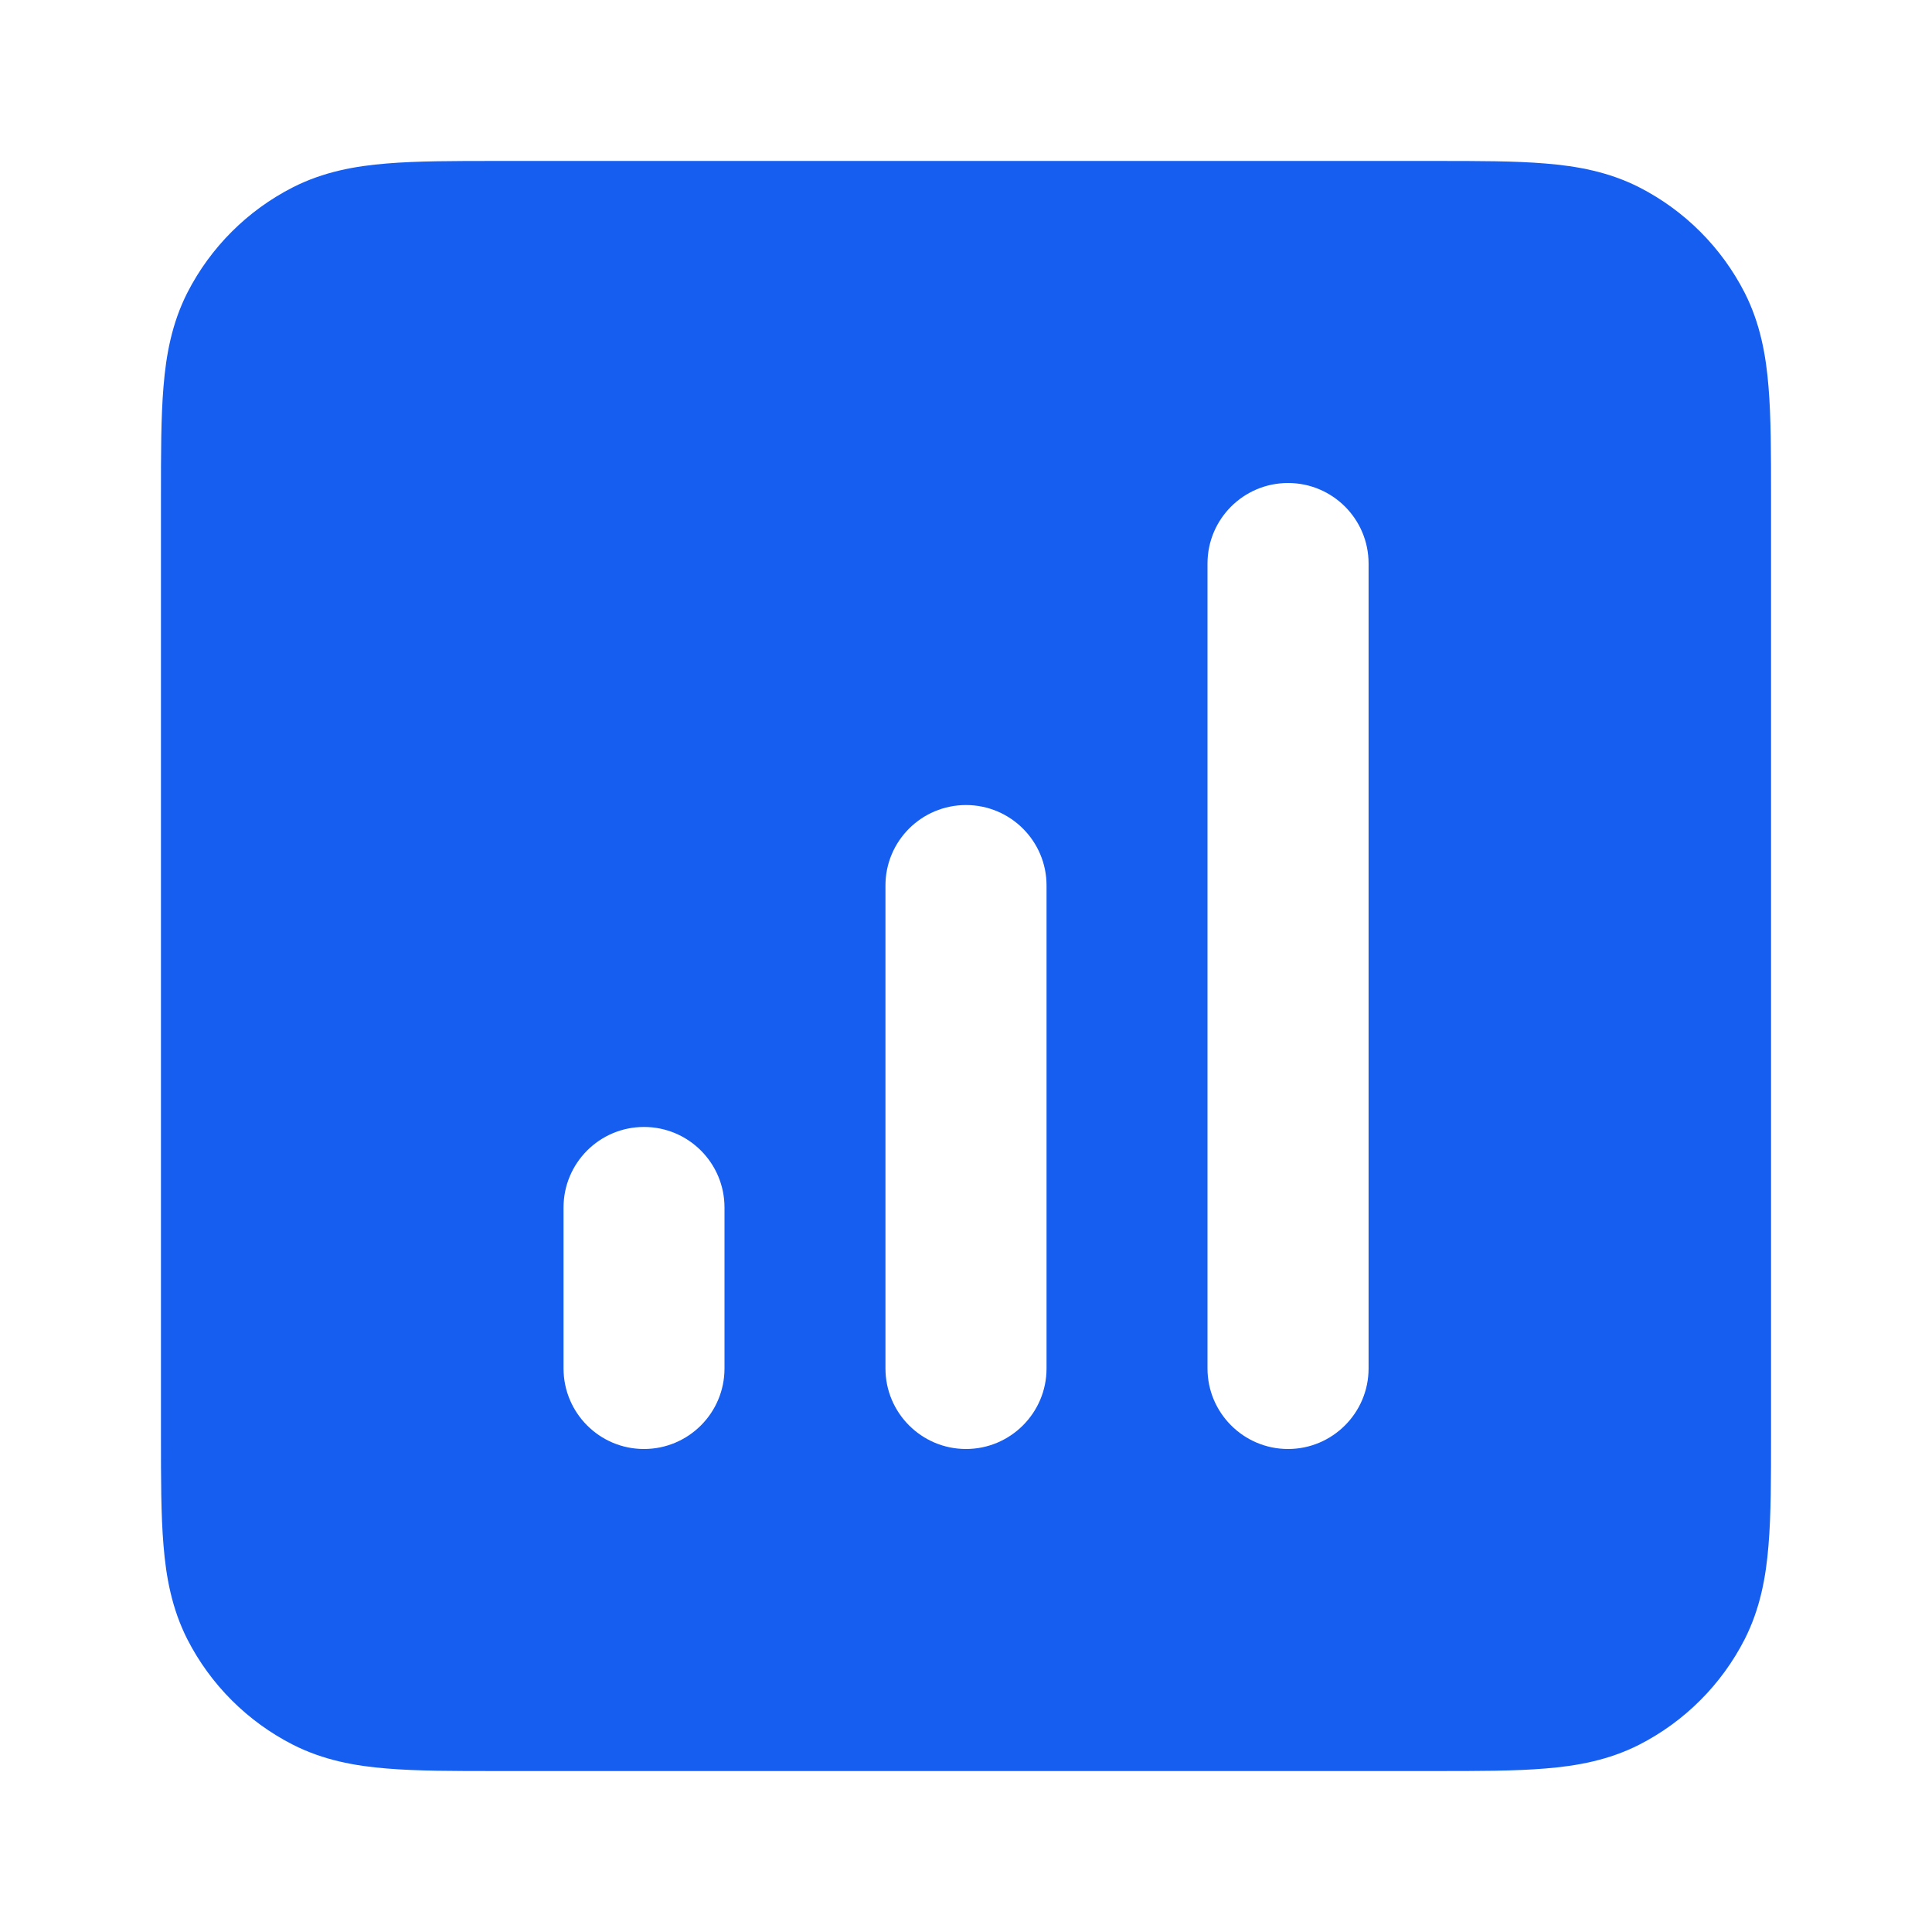
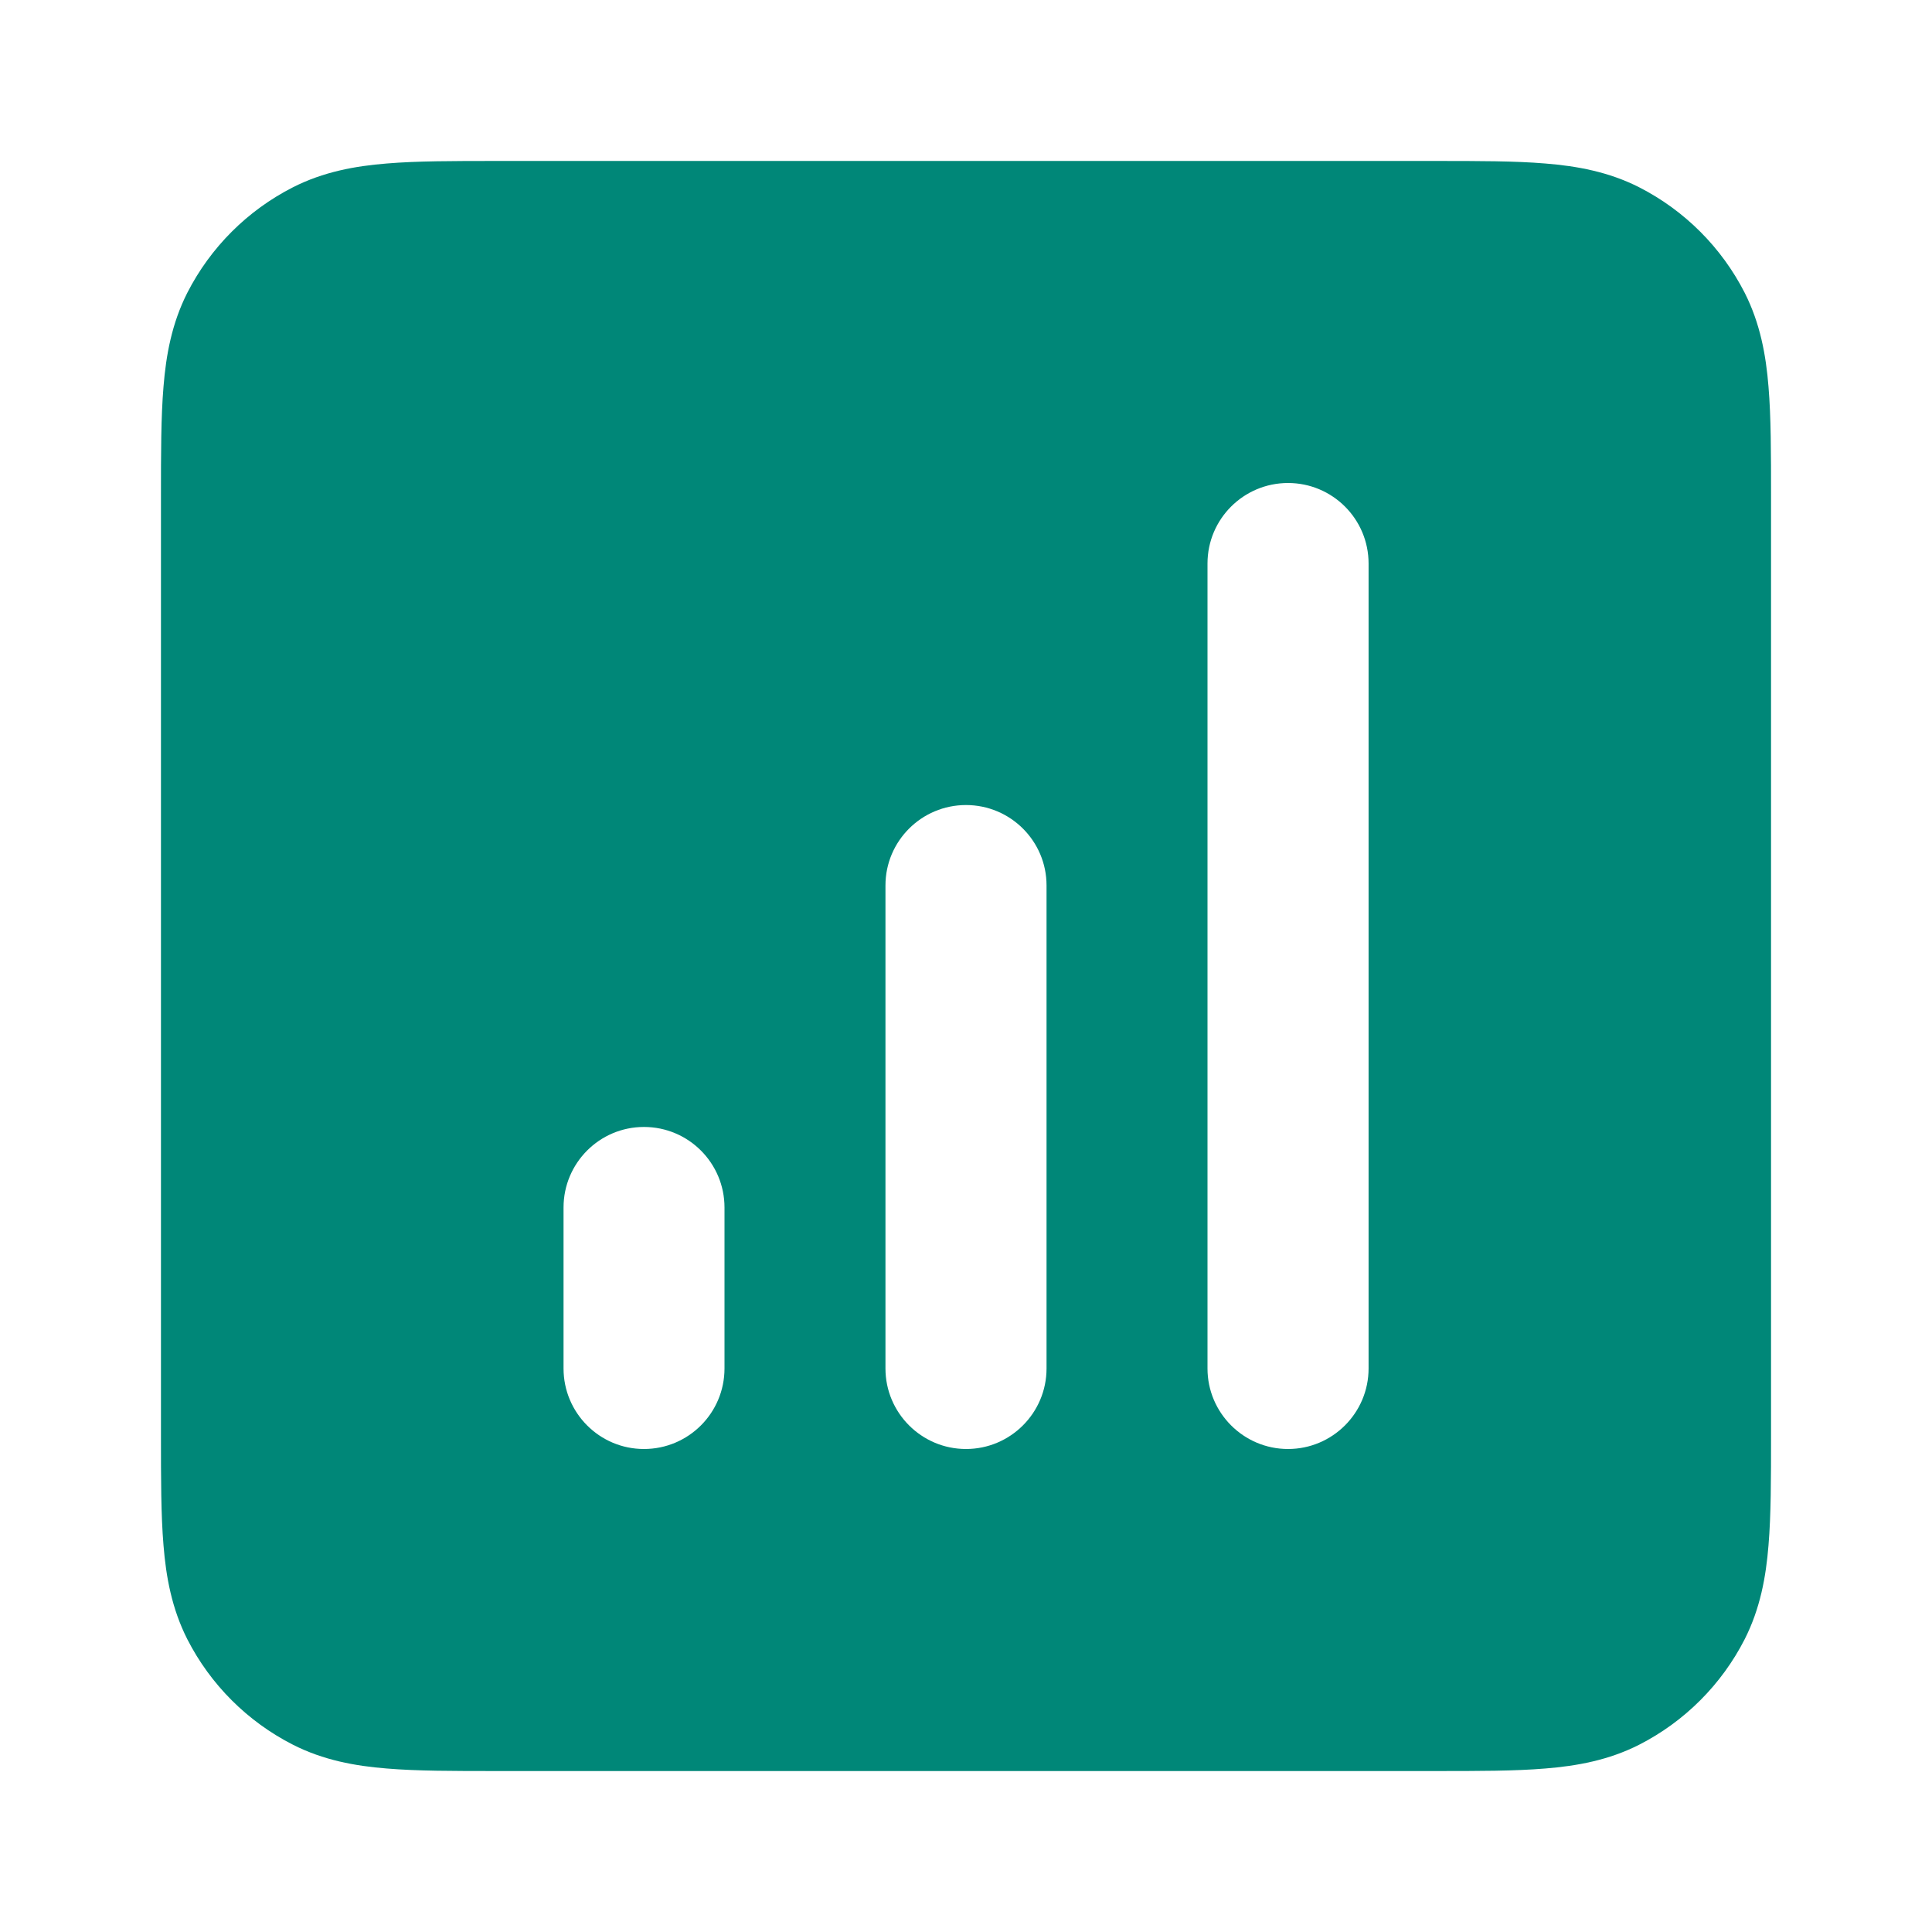
<svg xmlns="http://www.w3.org/2000/svg" width="16" height="16" viewBox="0 0 16 16" fill="none">
  <g id="bar-chart-square-02">
-     <path id="Solid" fill-rule="evenodd" clip-rule="evenodd" d="M11.893 1.333H4.108C3.756 1.333 3.453 1.333 3.203 1.354C2.94 1.375 2.678 1.423 2.426 1.551C2.049 1.743 1.743 2.049 1.551 2.425C1.423 2.678 1.375 2.94 1.354 3.203C1.333 3.453 1.333 3.756 1.333 4.108V11.892C1.333 12.244 1.333 12.547 1.354 12.797C1.375 13.06 1.423 13.322 1.551 13.575C1.743 13.951 2.049 14.257 2.426 14.449C2.678 14.577 2.94 14.625 3.203 14.646C3.453 14.667 3.756 14.667 4.108 14.667H11.893C12.244 14.667 12.547 14.667 12.797 14.646C13.06 14.625 13.323 14.577 13.575 14.449C13.951 14.257 14.257 13.951 14.449 13.575C14.577 13.322 14.625 13.06 14.646 12.797C14.667 12.547 14.667 12.244 14.667 11.892V4.108C14.667 3.756 14.667 3.453 14.646 3.203C14.625 2.94 14.577 2.678 14.449 2.425C14.257 2.049 13.951 1.743 13.575 1.551C13.323 1.423 13.06 1.375 12.797 1.354C12.547 1.333 12.244 1.333 11.893 1.333ZM11.334 4.667C11.334 4.298 11.035 4 10.667 4C10.299 4 10 4.298 10 4.667V11.333C10 11.701 10.299 12 10.667 12C11.035 12 11.334 11.701 11.334 11.333V4.667ZM8 6.667C8.368 6.667 8.667 6.965 8.667 7.333V11.333C8.667 11.701 8.368 12 8 12C7.632 12 7.333 11.701 7.333 11.333V7.333C7.333 6.965 7.632 6.667 8 6.667ZM5.333 9.333C5.702 9.333 6 9.632 6 10V11.333C6 11.701 5.702 12 5.333 12C4.965 12 4.667 11.701 4.667 11.333V10C4.667 9.632 4.965 9.333 5.333 9.333Z" fill="#155EEF" />
+     <path id="Solid" fill-rule="evenodd" clip-rule="evenodd" d="M11.893 1.333H4.108C3.756 1.333 3.453 1.333 3.203 1.354C2.94 1.375 2.678 1.423 2.426 1.551C2.049 1.743 1.743 2.049 1.551 2.425C1.423 2.678 1.375 2.94 1.354 3.203C1.333 3.453 1.333 3.756 1.333 4.108V11.892C1.333 12.244 1.333 12.547 1.354 12.797C1.375 13.06 1.423 13.322 1.551 13.575C1.743 13.951 2.049 14.257 2.426 14.449C2.678 14.577 2.94 14.625 3.203 14.646C3.453 14.667 3.756 14.667 4.108 14.667H11.893C12.244 14.667 12.547 14.667 12.797 14.646C13.06 14.625 13.323 14.577 13.575 14.449C13.951 14.257 14.257 13.951 14.449 13.575C14.577 13.322 14.625 13.06 14.646 12.797C14.667 12.547 14.667 12.244 14.667 11.892V4.108C14.667 3.756 14.667 3.453 14.646 3.203C14.625 2.94 14.577 2.678 14.449 2.425C14.257 2.049 13.951 1.743 13.575 1.551C13.323 1.423 13.06 1.375 12.797 1.354C12.547 1.333 12.244 1.333 11.893 1.333ZM11.334 4.667C11.334 4.298 11.035 4 10.667 4C10.299 4 10 4.298 10 4.667V11.333C10 11.701 10.299 12 10.667 12C11.035 12 11.334 11.701 11.334 11.333V4.667ZM8 6.667C8.368 6.667 8.667 6.965 8.667 7.333V11.333C8.667 11.701 8.368 12 8 12C7.632 12 7.333 11.701 7.333 11.333V7.333C7.333 6.965 7.632 6.667 8 6.667ZM5.333 9.333C5.702 9.333 6 9.632 6 10V11.333C6 11.701 5.702 12 5.333 12C4.965 12 4.667 11.701 4.667 11.333V10C4.667 9.632 4.965 9.333 5.333 9.333Z" fill="#008778" />
  </g>
</svg>
